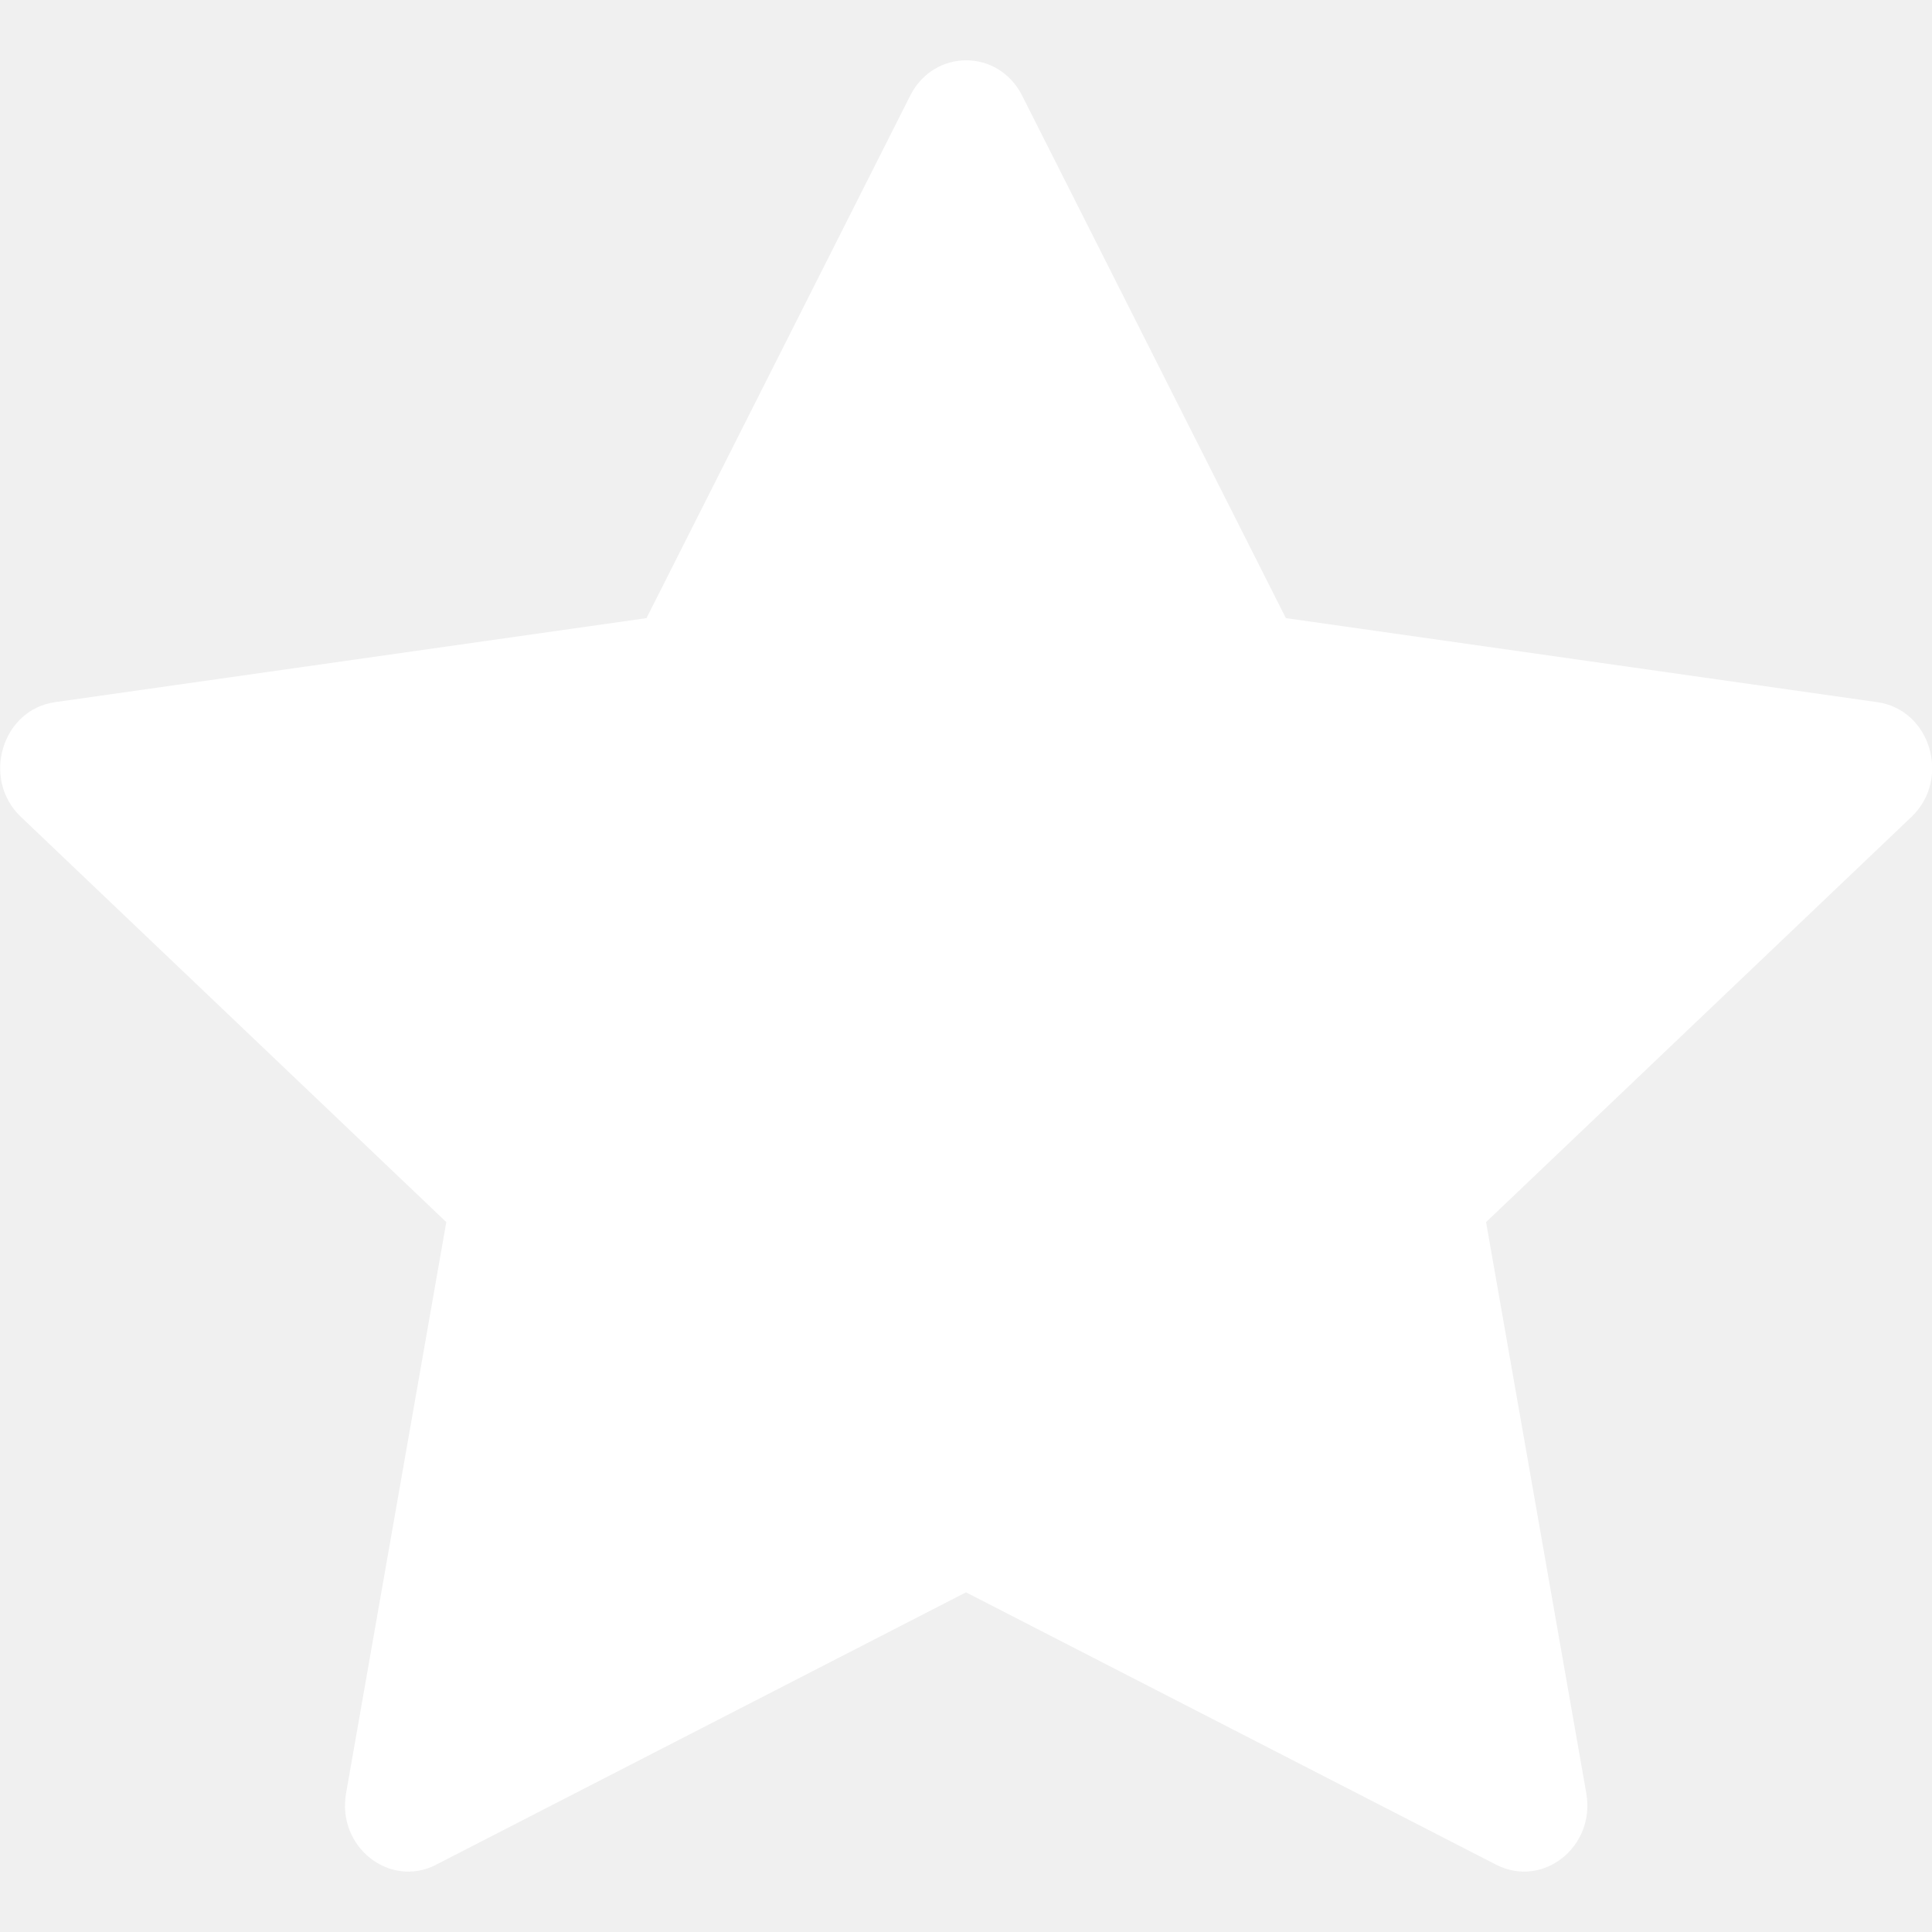
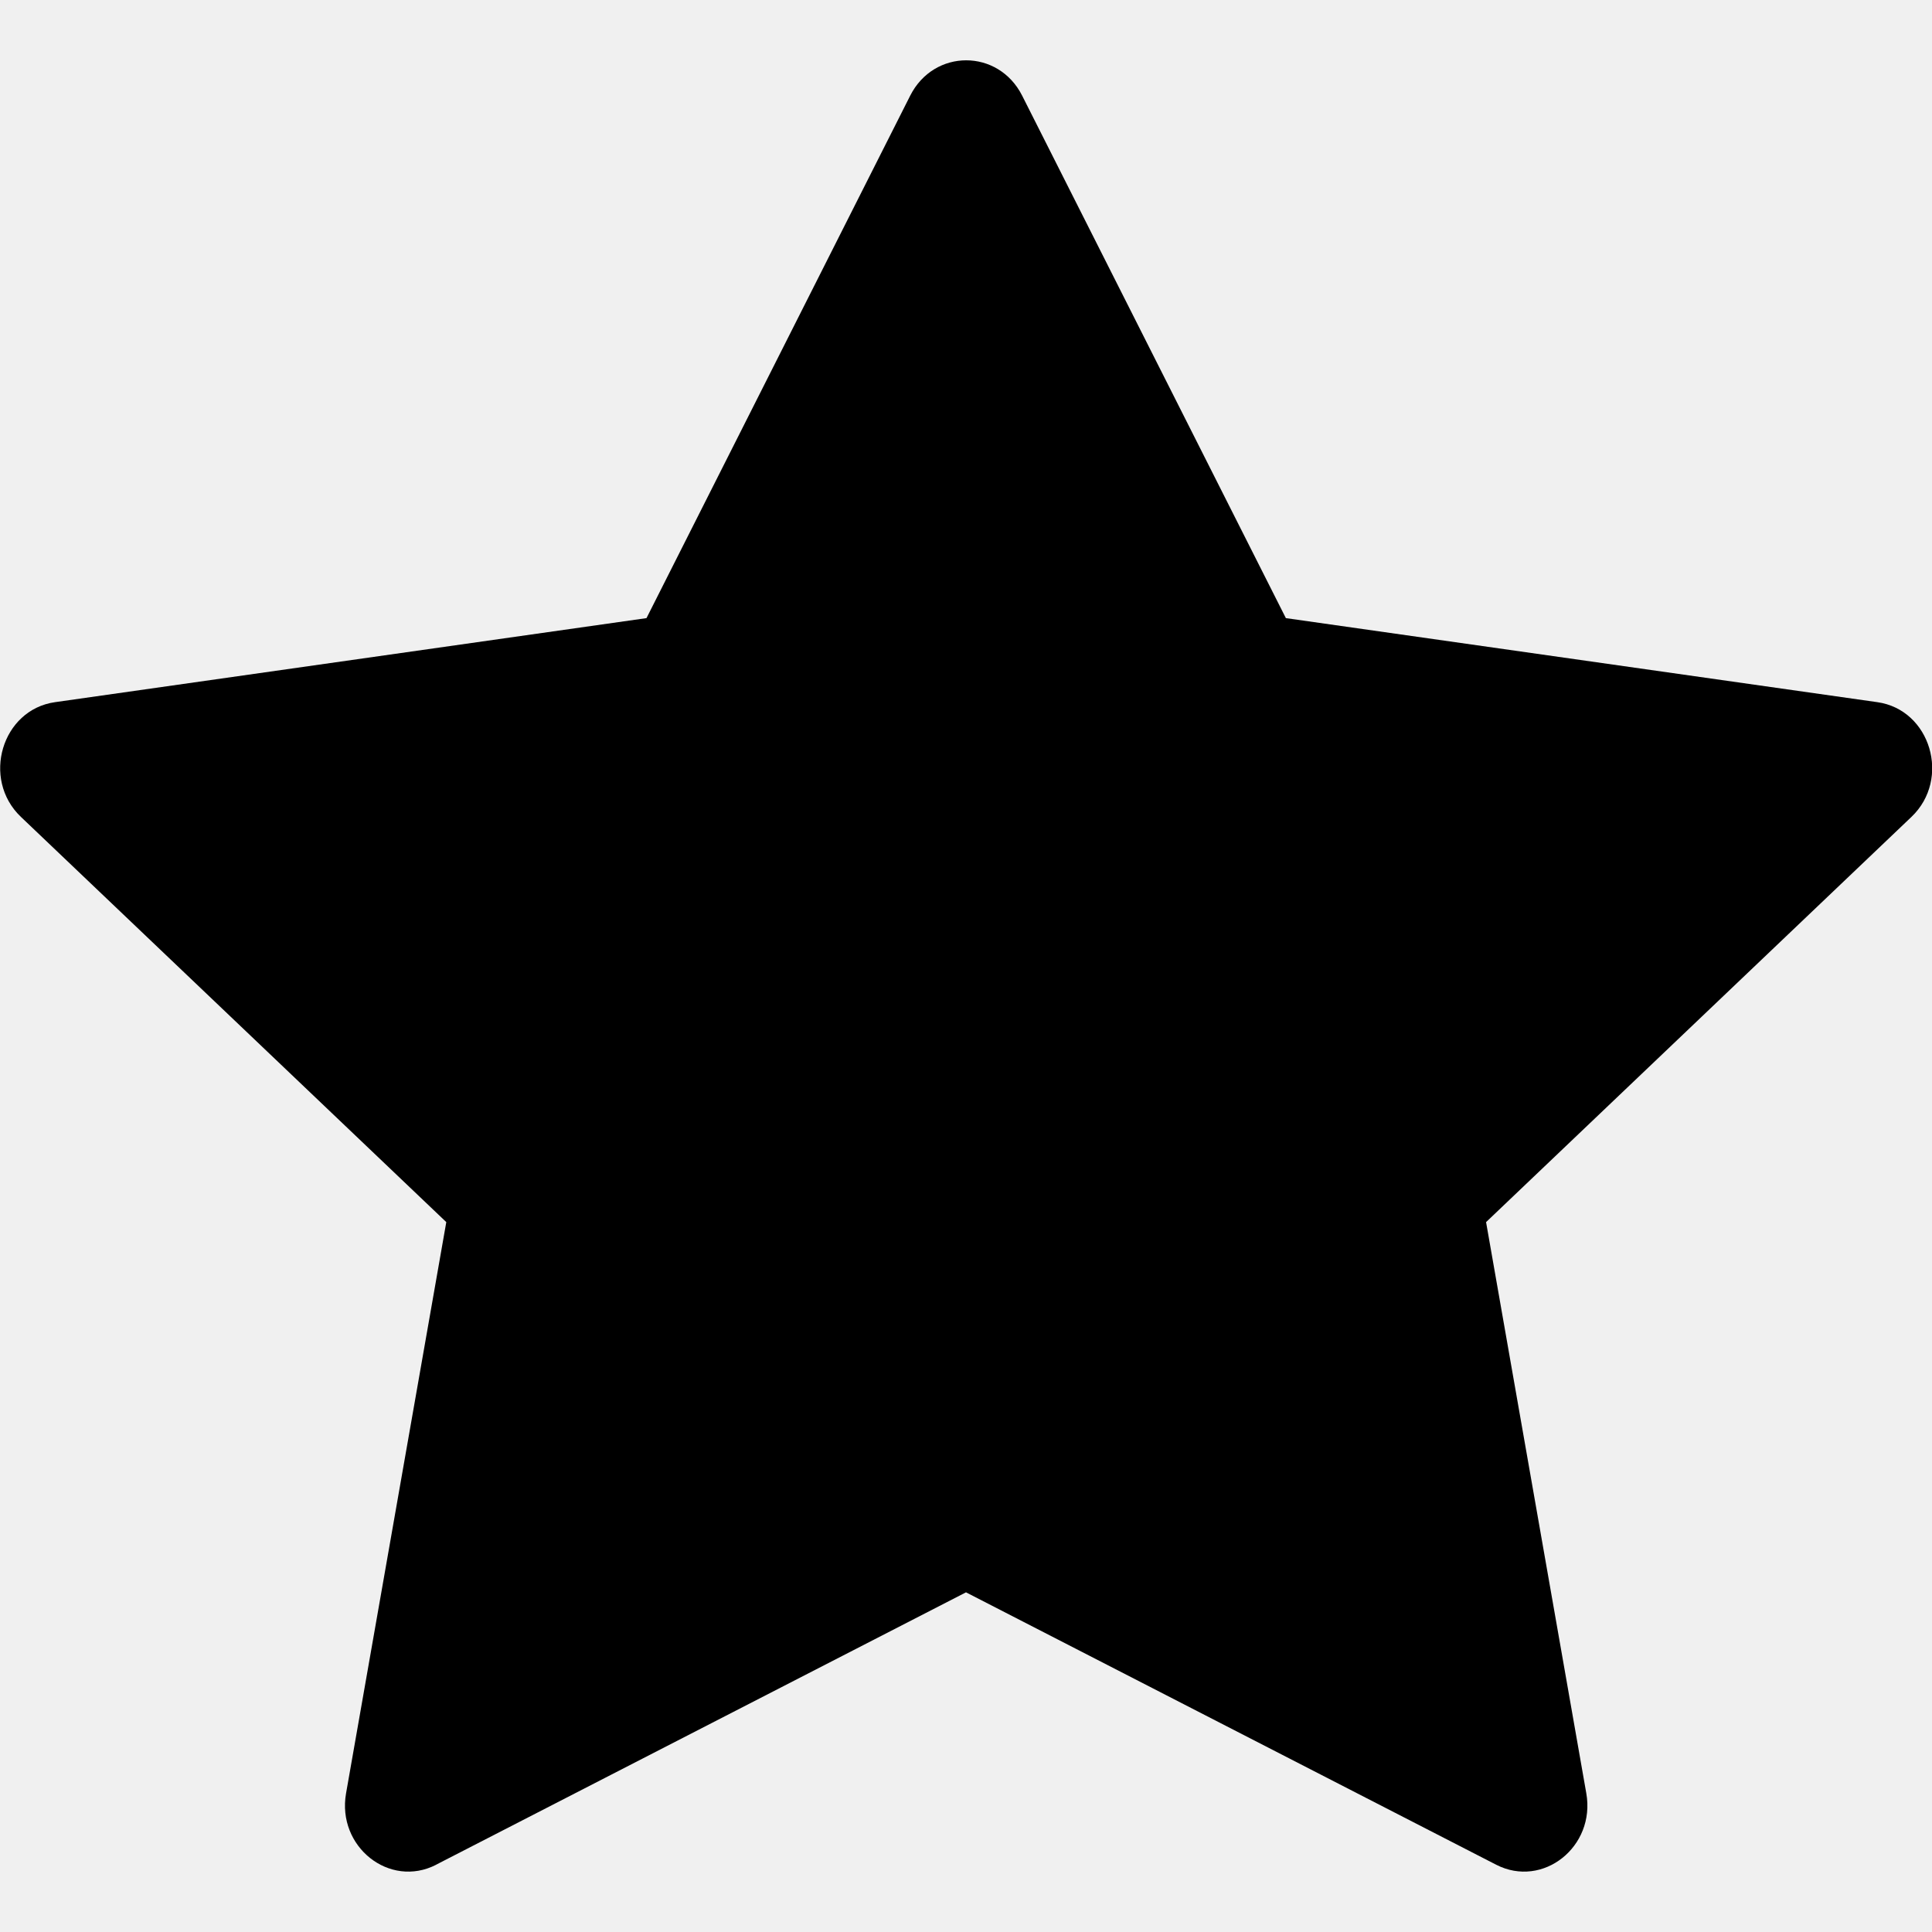
- <svg xmlns="http://www.w3.org/2000/svg" stroke="#FFFFFF" fill="#FFFFFF" stroke-width="0" viewBox="0 0 16 16" height="1em" width="1em">
+ <svg xmlns="http://www.w3.org/2000/svg" stroke="currentColor" fill="currentColor" stroke-width="0" viewBox="0 0 16 16" height="1em" width="1em">
  <path d="M3.612 15.443c-.386.198-.824-.149-.746-.592l.83-4.73L.173 6.765c-.329-.314-.158-.888.283-.95l4.898-.696L7.538.792c.197-.39.73-.39.927 0l2.184 4.327 4.898.696c.441.062.612.636.283.95l-3.523 3.356.83 4.73c.078.443-.36.79-.746.592L8 13.187l-4.389 2.256z" />
</svg>
